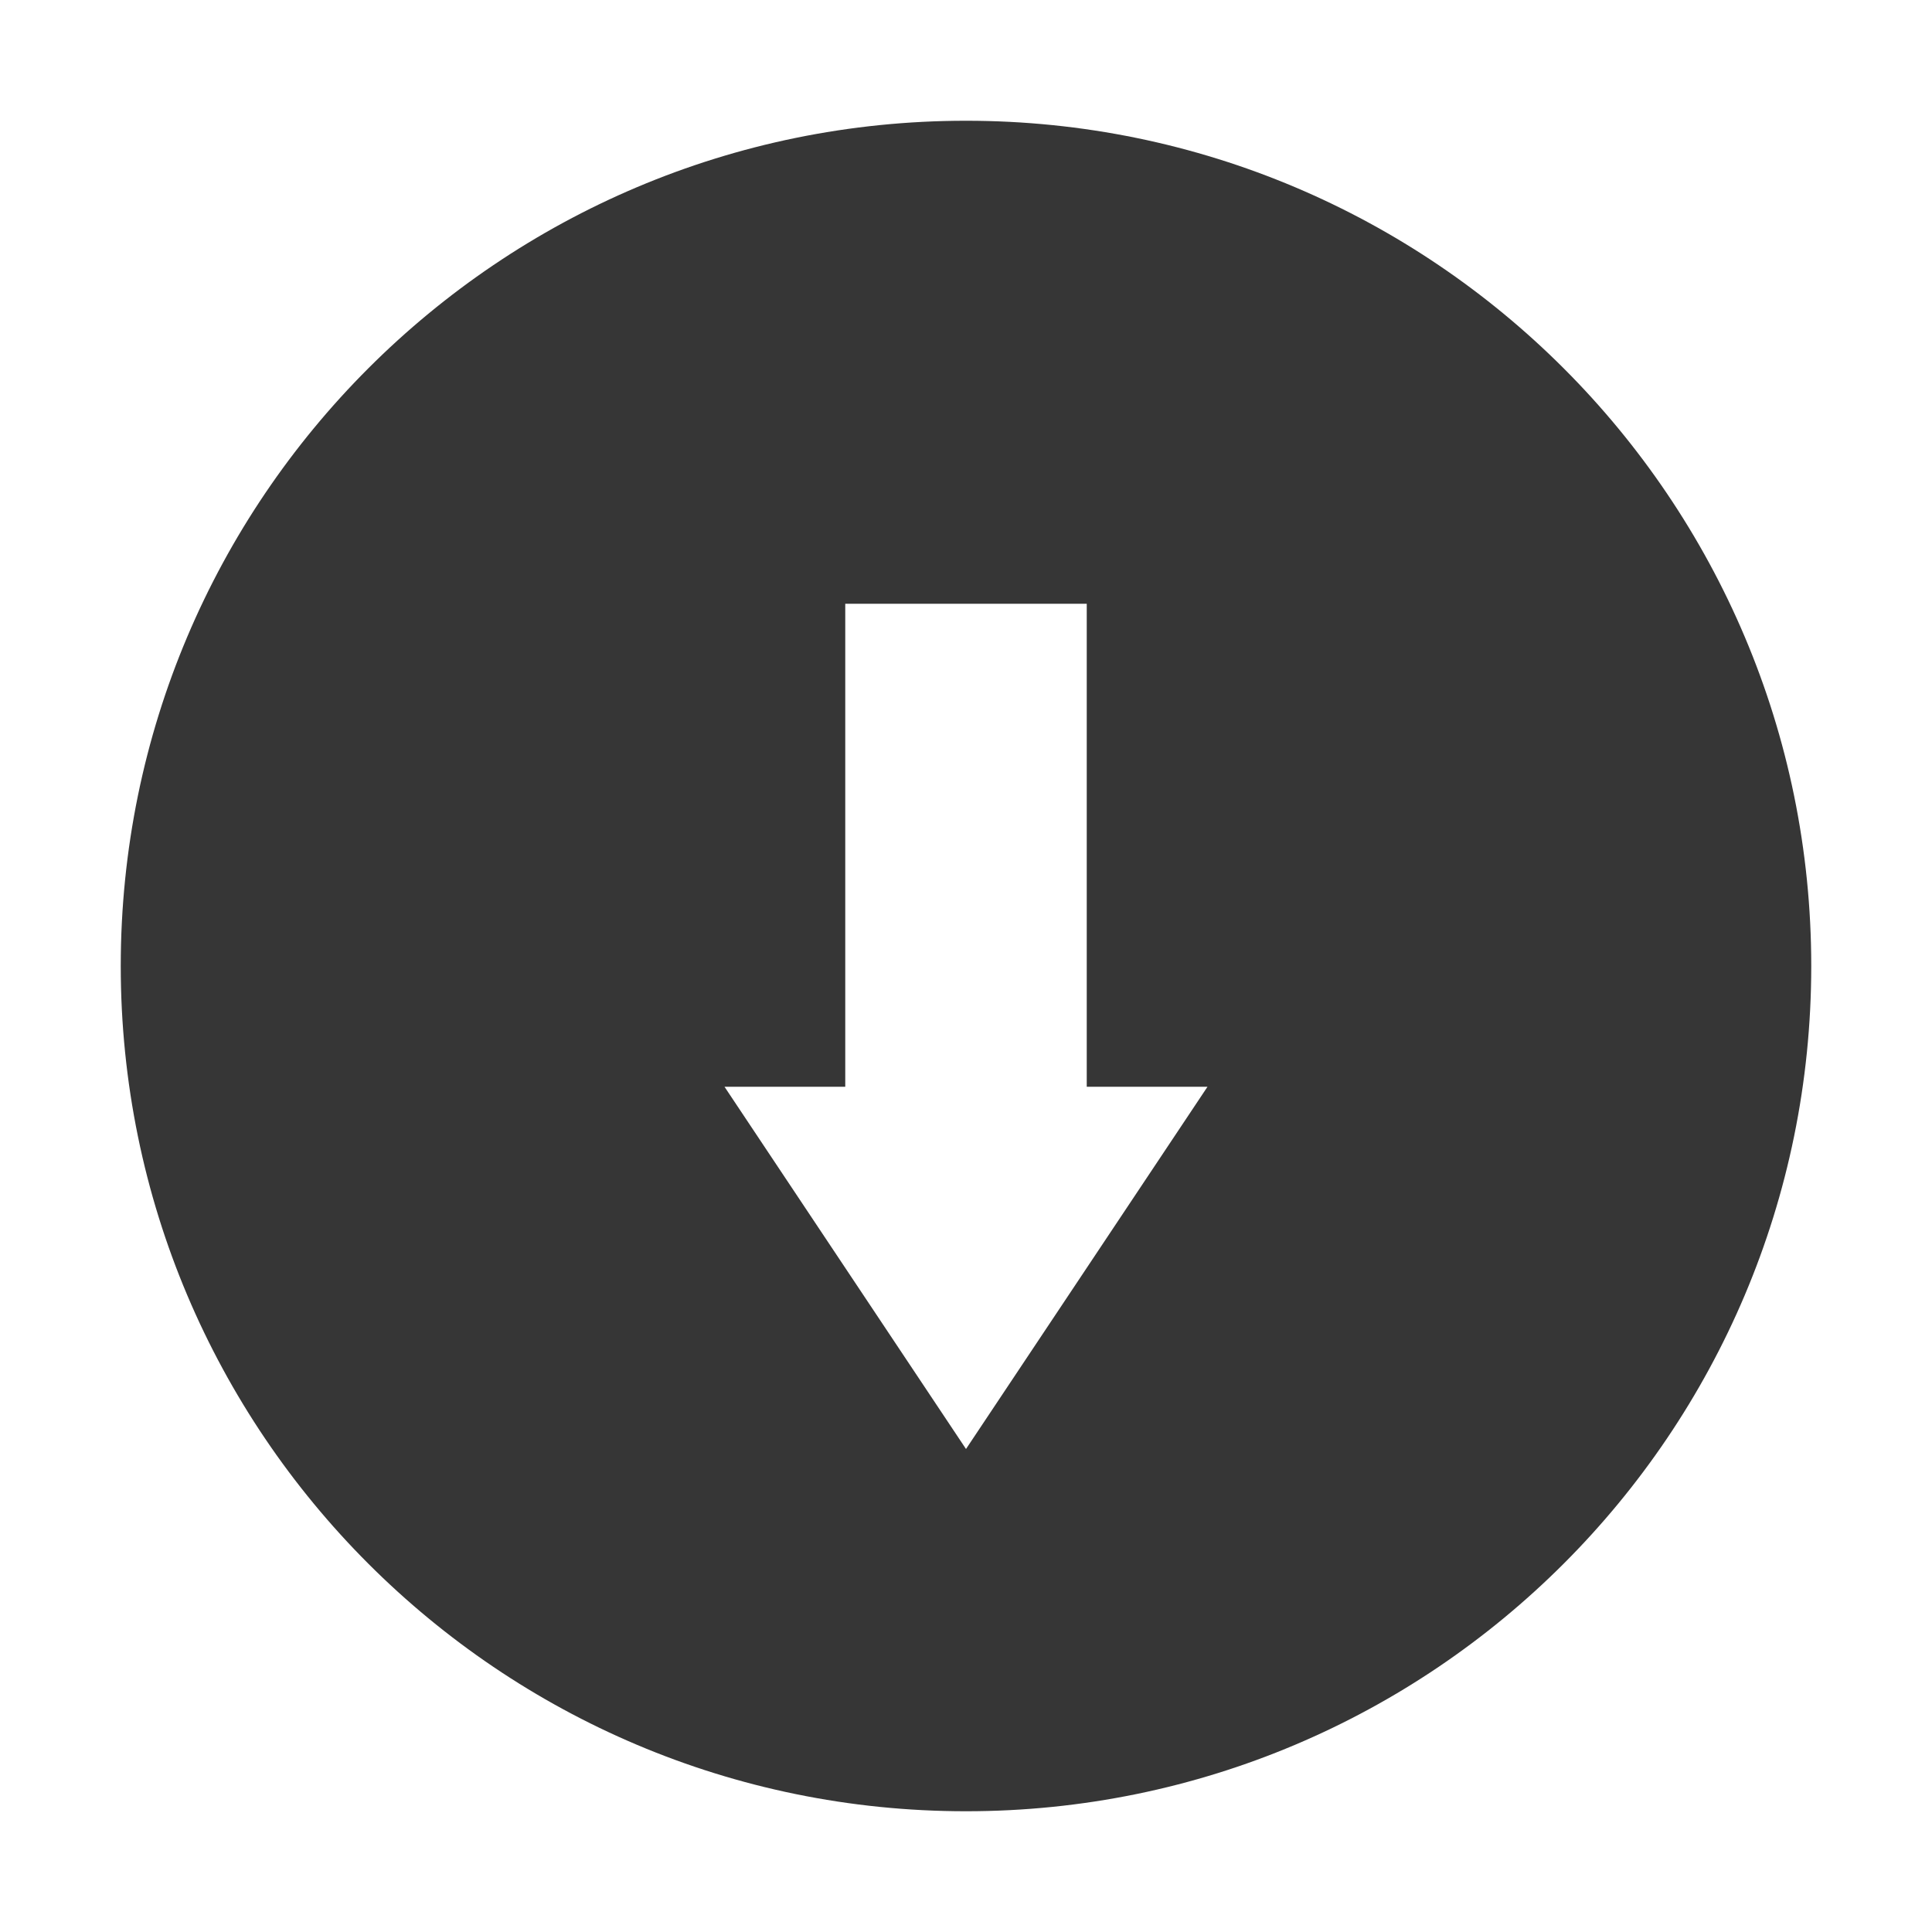
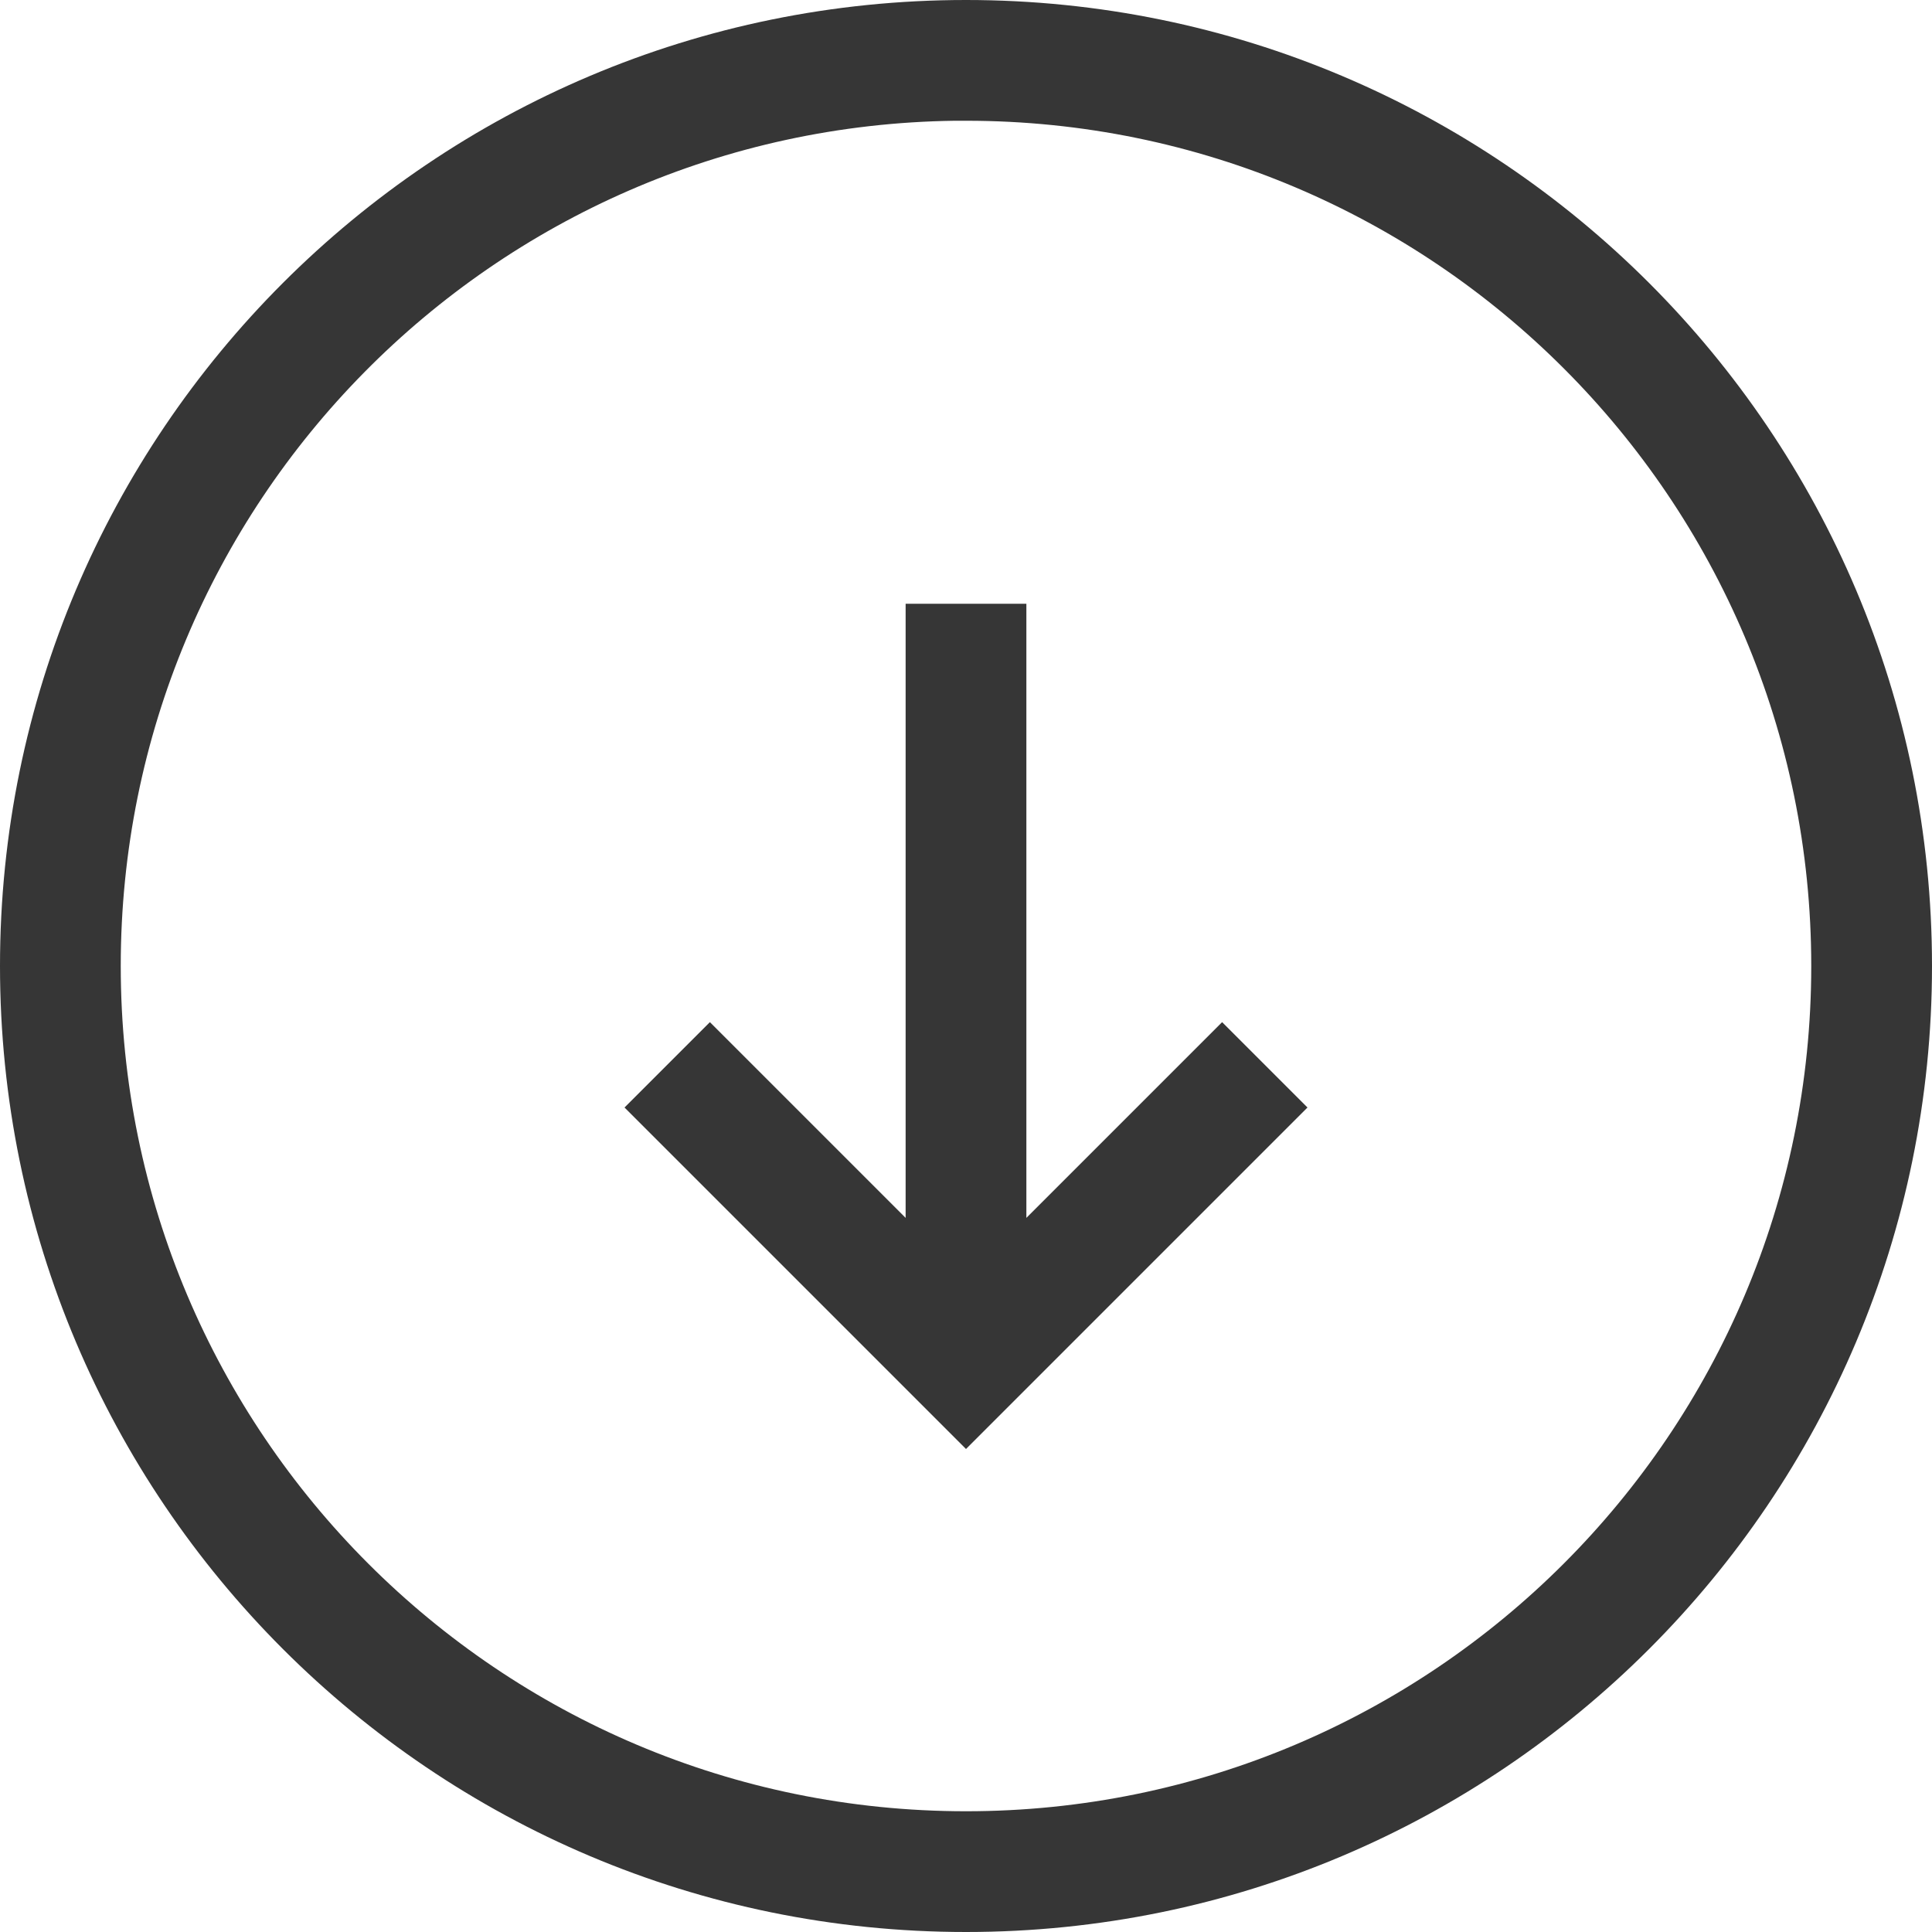
<svg xmlns="http://www.w3.org/2000/svg" width="16" height="16" version="1.1">
  <defs>
-     <style id="current-color-scheme" type="text/css">
-    .ColorScheme-Text { color:#363636; } .ColorScheme-Highlight { color:#5294e2; }
-   </style>
+     <style id="current-color-scheme" type="text/css">.ColorScheme-Text { color:#363636; } .ColorScheme-Highlight { color:#5294e2; }</style>
  </defs>
-   <path style="fill:currentColor" class="ColorScheme-Text" d="m8 1a7 7 0 0 0-7 7 7 7 0 0 0 7 7 7 7 0 0 0 7-7 7 7 0 0 0-7-7zm-1 4h2v4h1l-2 3-2-3h1v-4z" />
+   <path d="m7.5 5v5.086l-1.621-1.621-0.707 0.707 2.828 2.828 2.828-2.828-0.707-0.707-1.621 1.621v-5.086z" fill="#363636" stroke-linecap="round" stroke-linejoin="round" stroke-width="2" style="paint-order:stroke fill markers" />
+   <path d="m8 0a8 8 0 0 0-8 8 8 8 0 0 0 8 8 8 8 0 0 0 8-8 8 8 0 0 0-8-8zm-0.094 1a7 7 0 0 1 0.094 0 7 7 0 0 1 7 7 7 7 0 0 1-7 7 7 7 0 0 1-7-7 7 7 0 0 1 6.906-7z" fill="#363636" stroke-linecap="round" stroke-linejoin="round" stroke-width="2" />
</svg>
